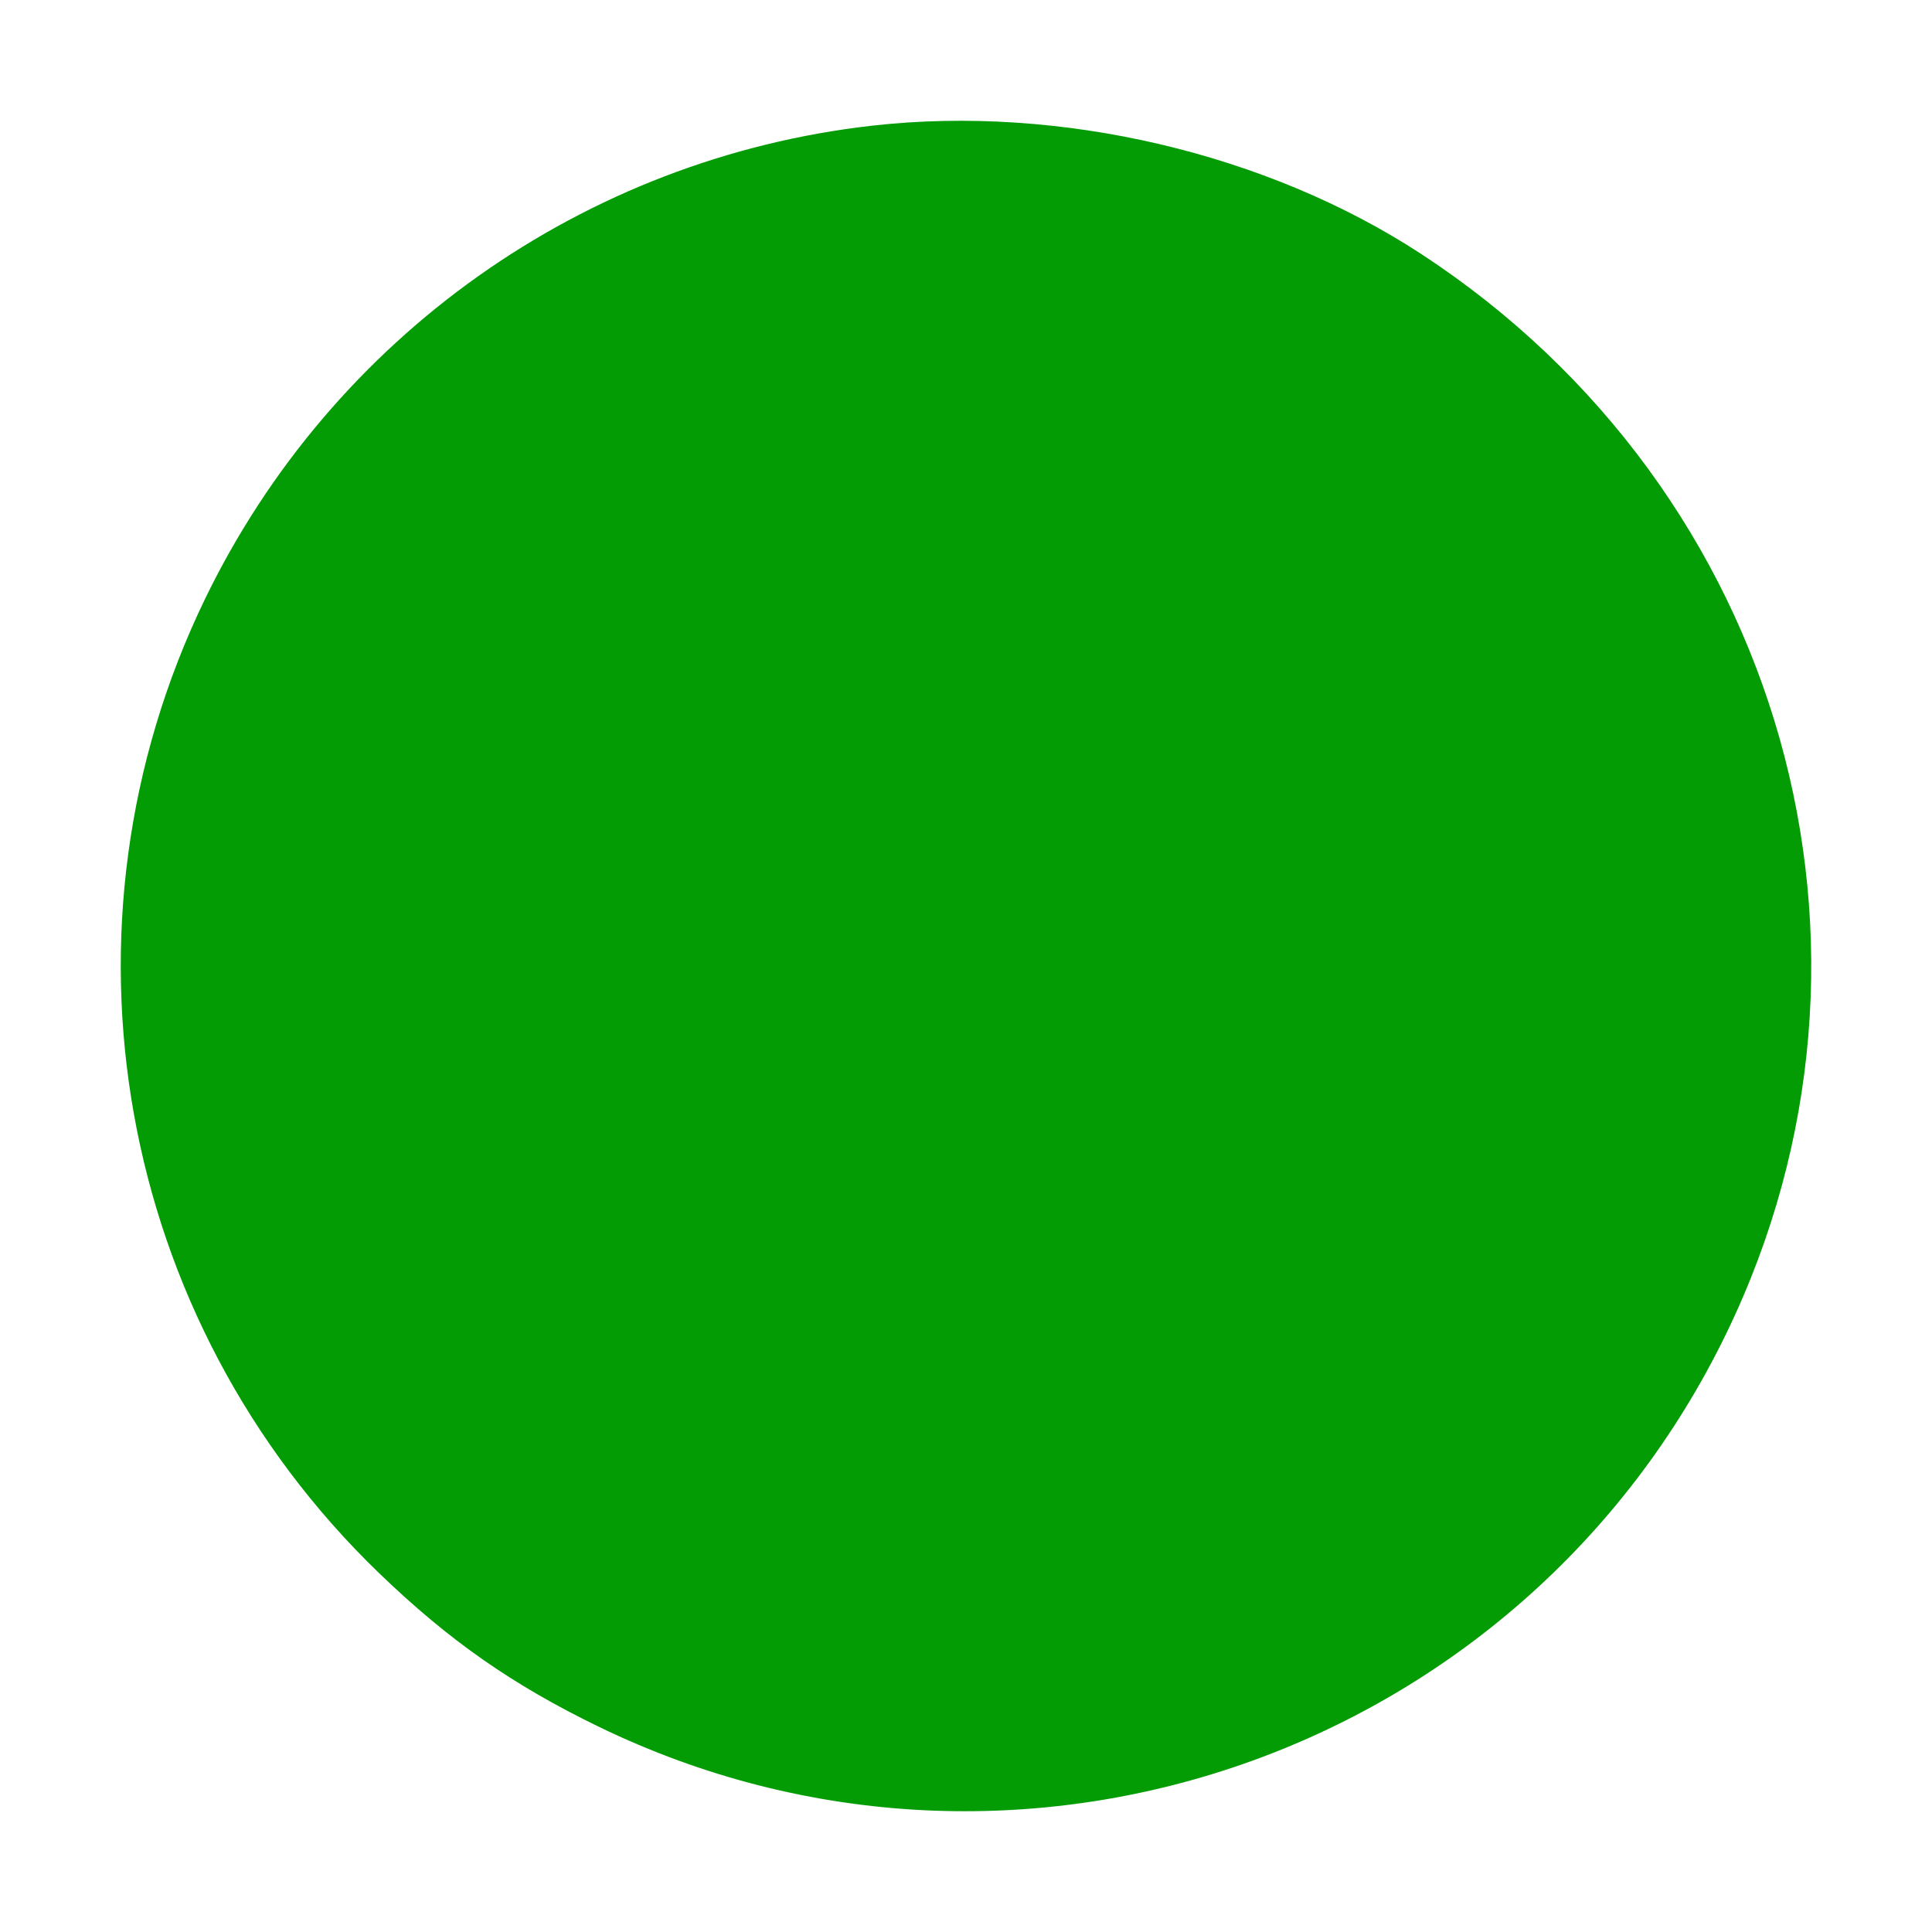
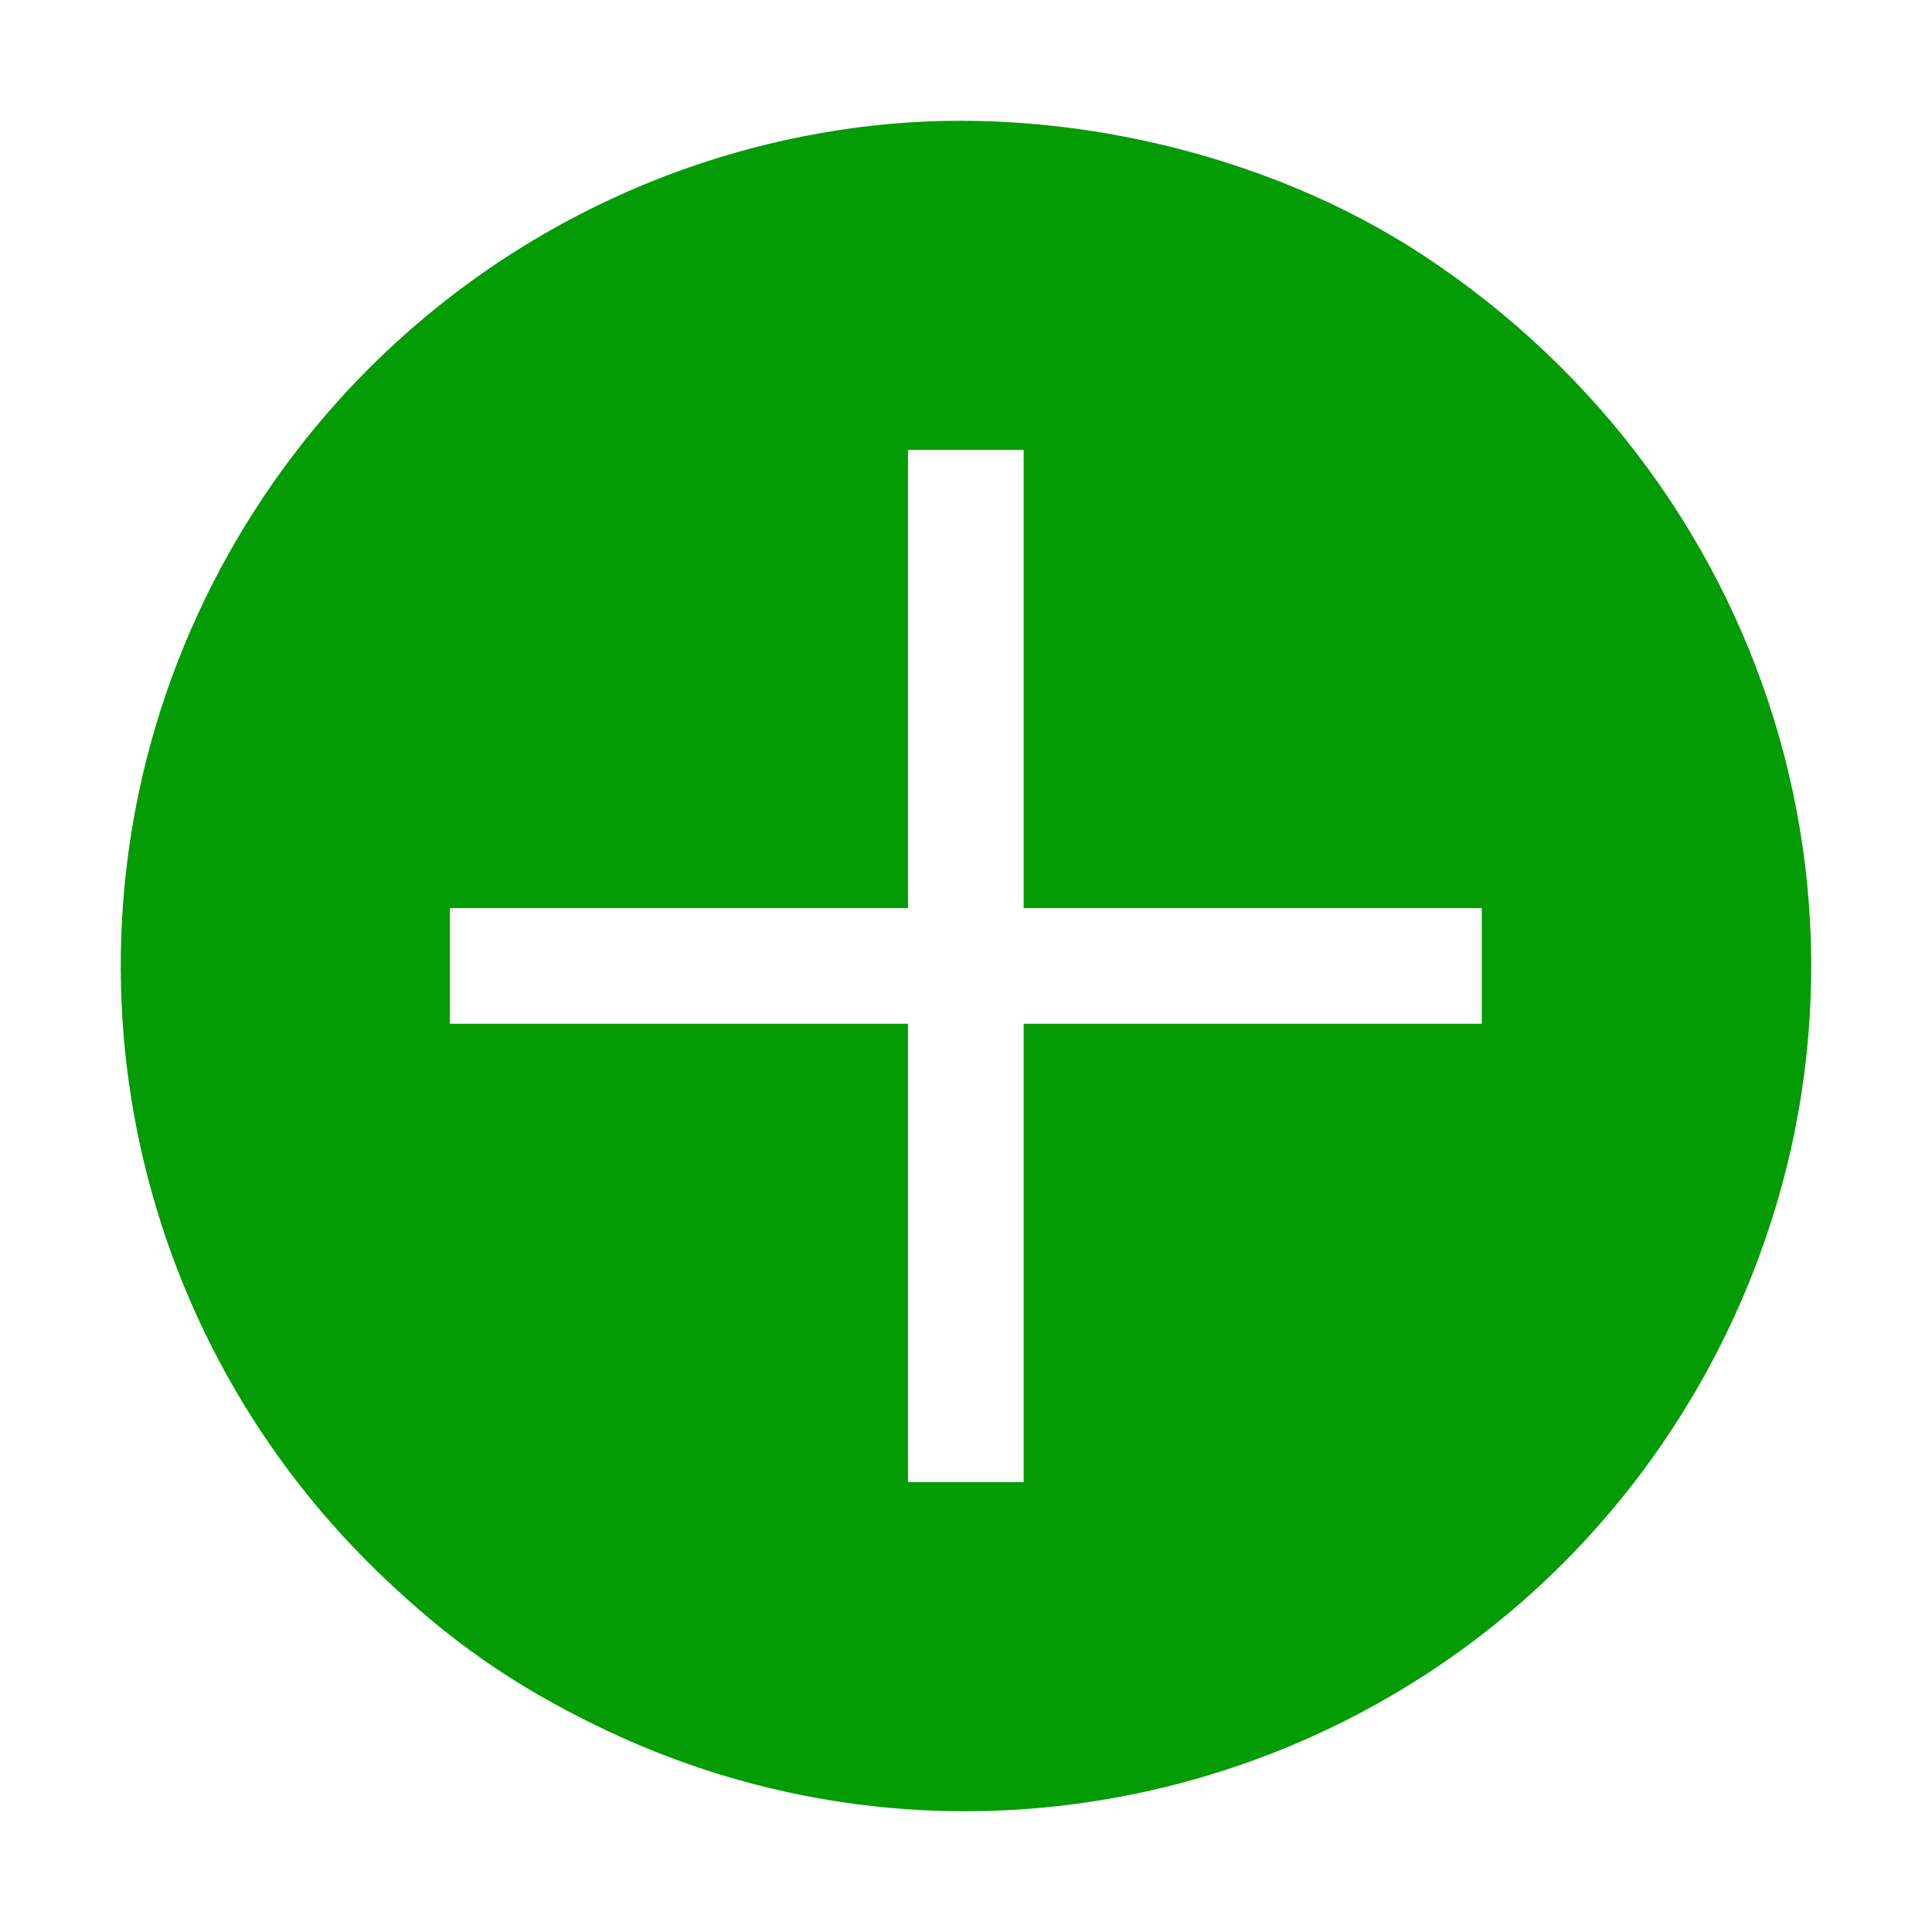
<svg xmlns="http://www.w3.org/2000/svg" width="32" height="32" viewBox="0 0 32 32" fill="none">
-   <path d="M14.45 2.081C9.672 2.62 5.5 5.579 3.396 9.92C0.763 15.356 1.926 21.861 6.282 26.059C7.438 27.173 8.489 27.907 9.919 28.601C16.858 31.968 25.22 29.048 28.597 22.078C31.681 15.714 29.54 8.138 23.548 4.212C20.989 2.536 17.553 1.731 14.45 2.081ZM15.039 11.247V15.041H11.245H7.451V15.999V16.957H11.245H15.039V20.752V24.547H15.997H16.955V20.752V16.957H20.749H24.543V15.999V15.041H20.749H16.955V11.247V7.452H15.997H15.039V11.247Z" fill="#049C04" />
+   <path fill-rule="evenodd" clip-rule="evenodd" d="M14.45 2.081C9.672 2.62 5.5 5.579 3.396 9.92C0.763 15.356 1.926 21.861 6.282 26.059C7.438 27.173 8.489 27.907 9.919 28.601C16.858 31.968 25.22 29.048 28.597 22.078C31.681 15.714 29.54 8.138 23.548 4.212C20.989 2.536 17.553 1.731 14.45 2.081ZM15.039 11.247V15.041H11.245H7.451V15.999V16.957H11.245H15.039V20.752V24.547H15.997H16.955V20.752V16.957H20.749H24.543V15.999V15.041H20.749H16.955V11.247V7.452H15.997H15.039V11.247Z" fill="#049C04" />
</svg>
